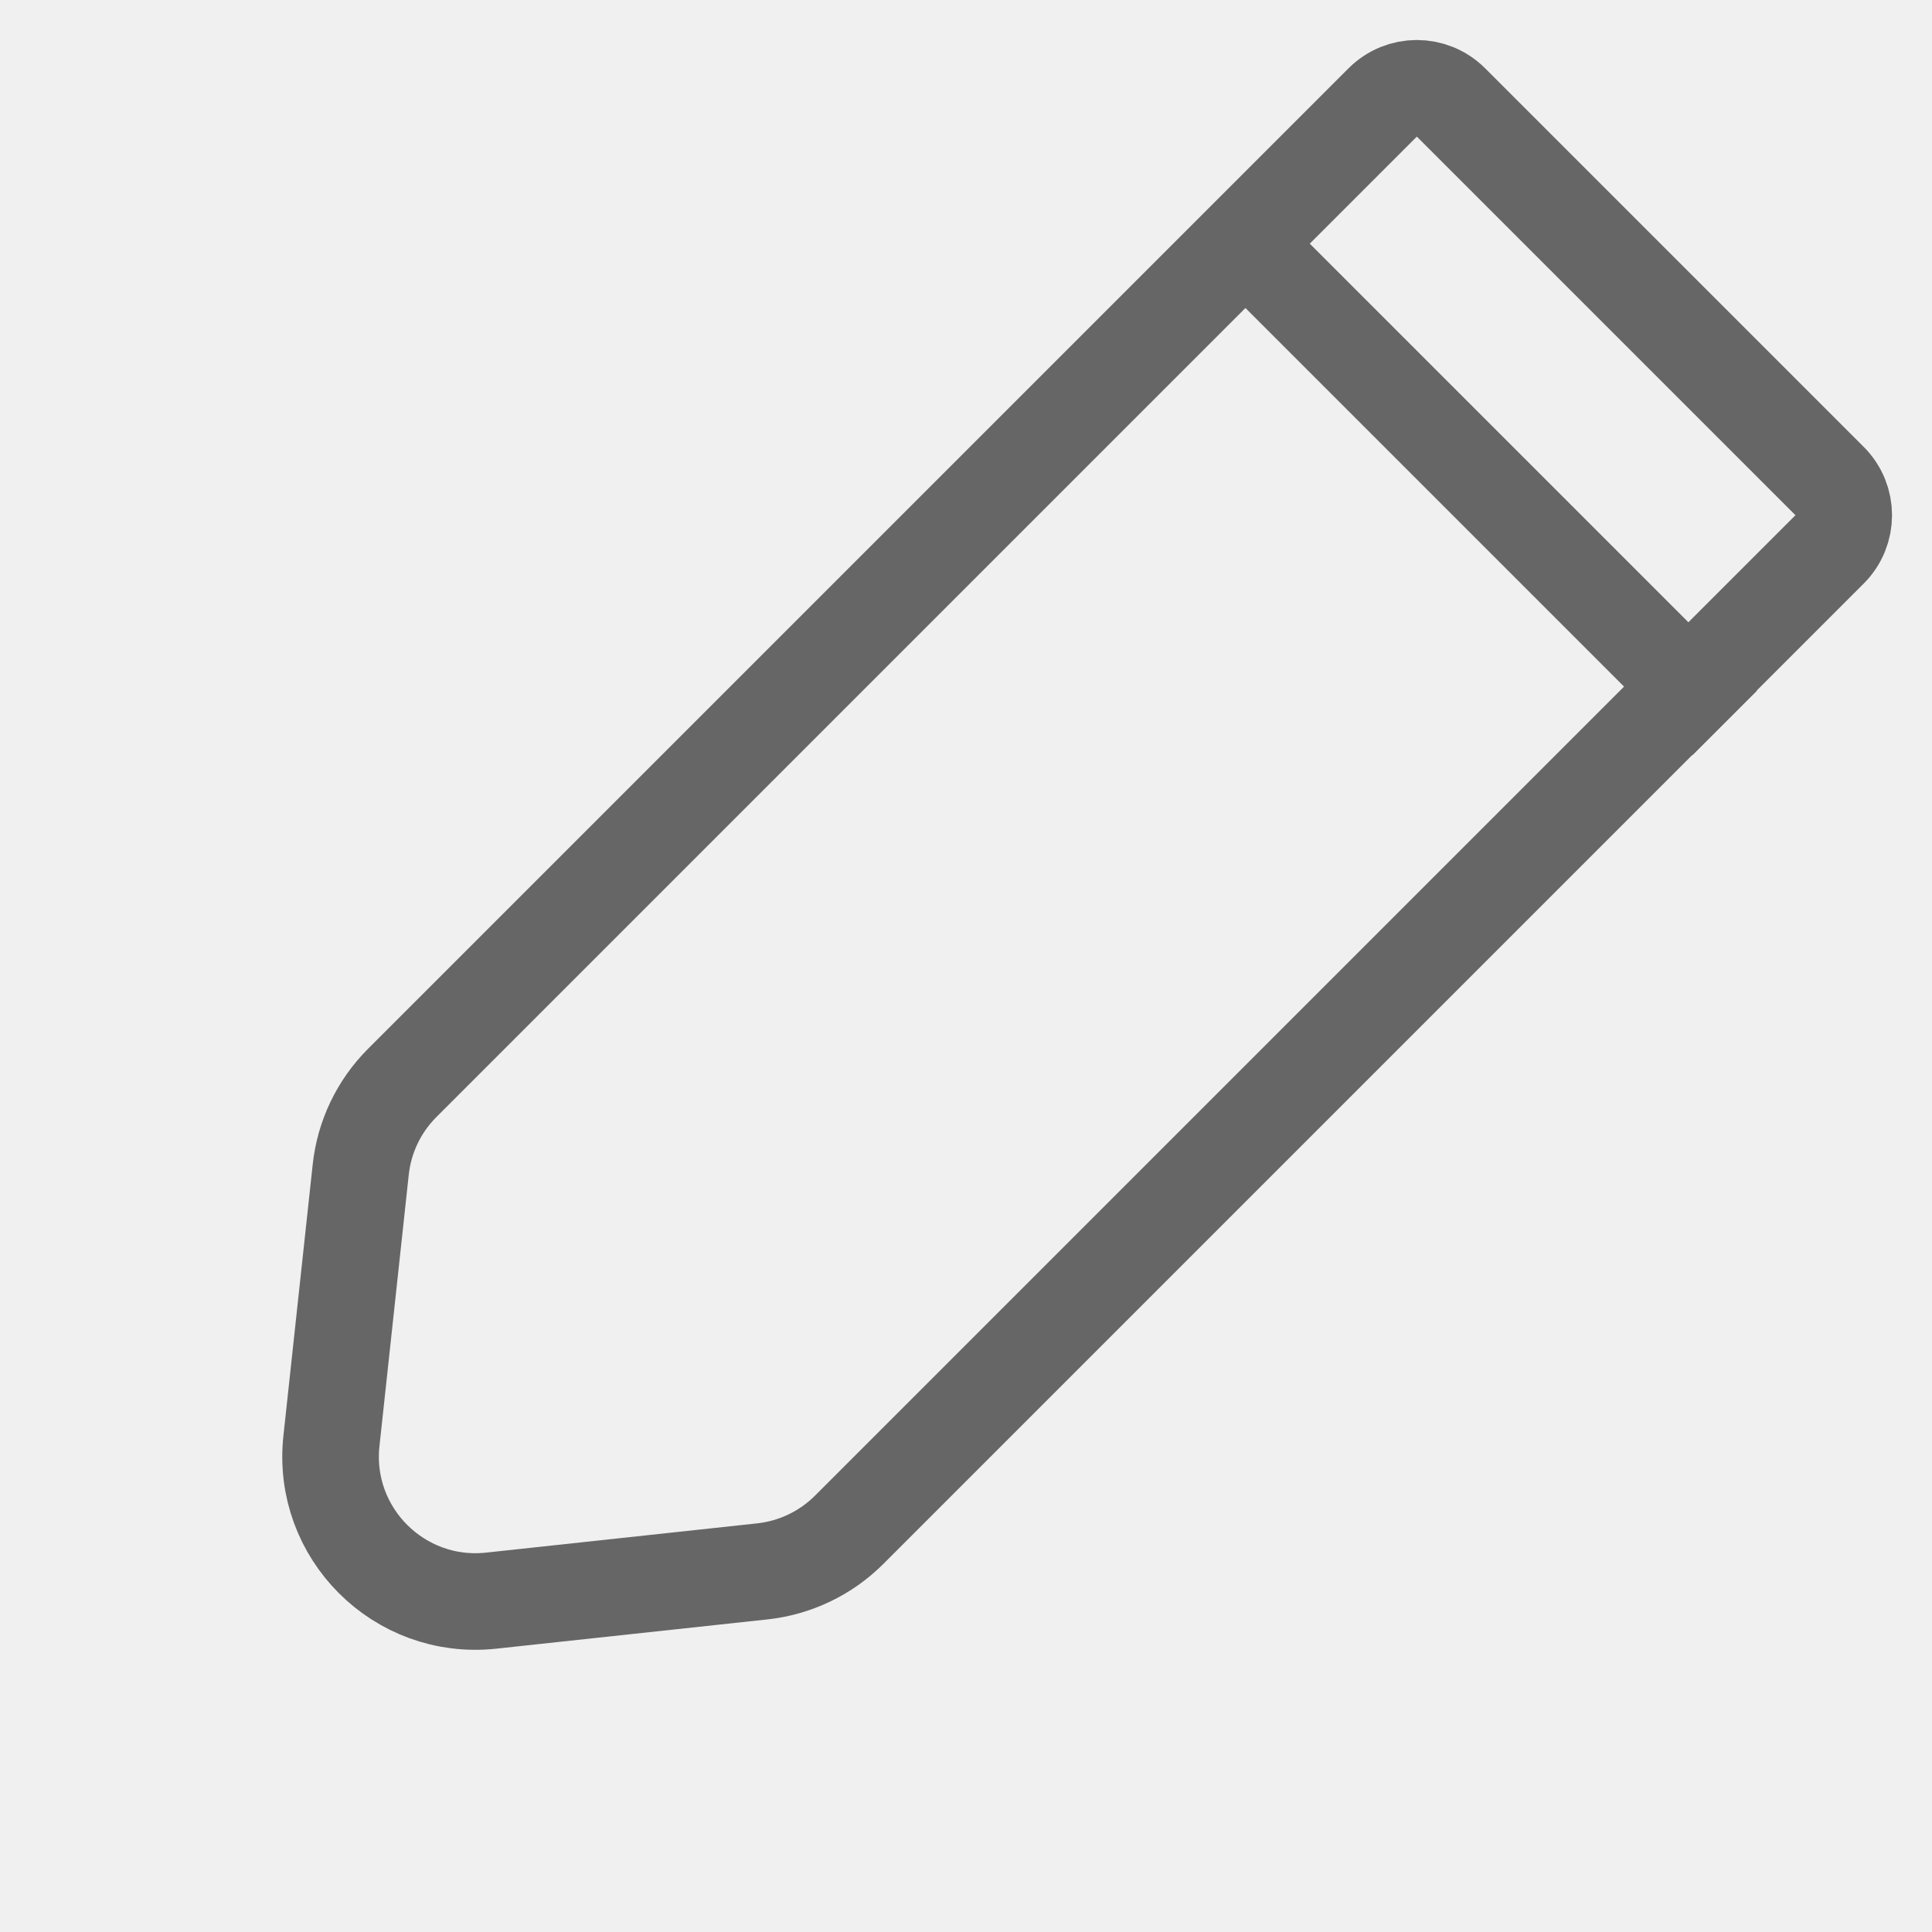
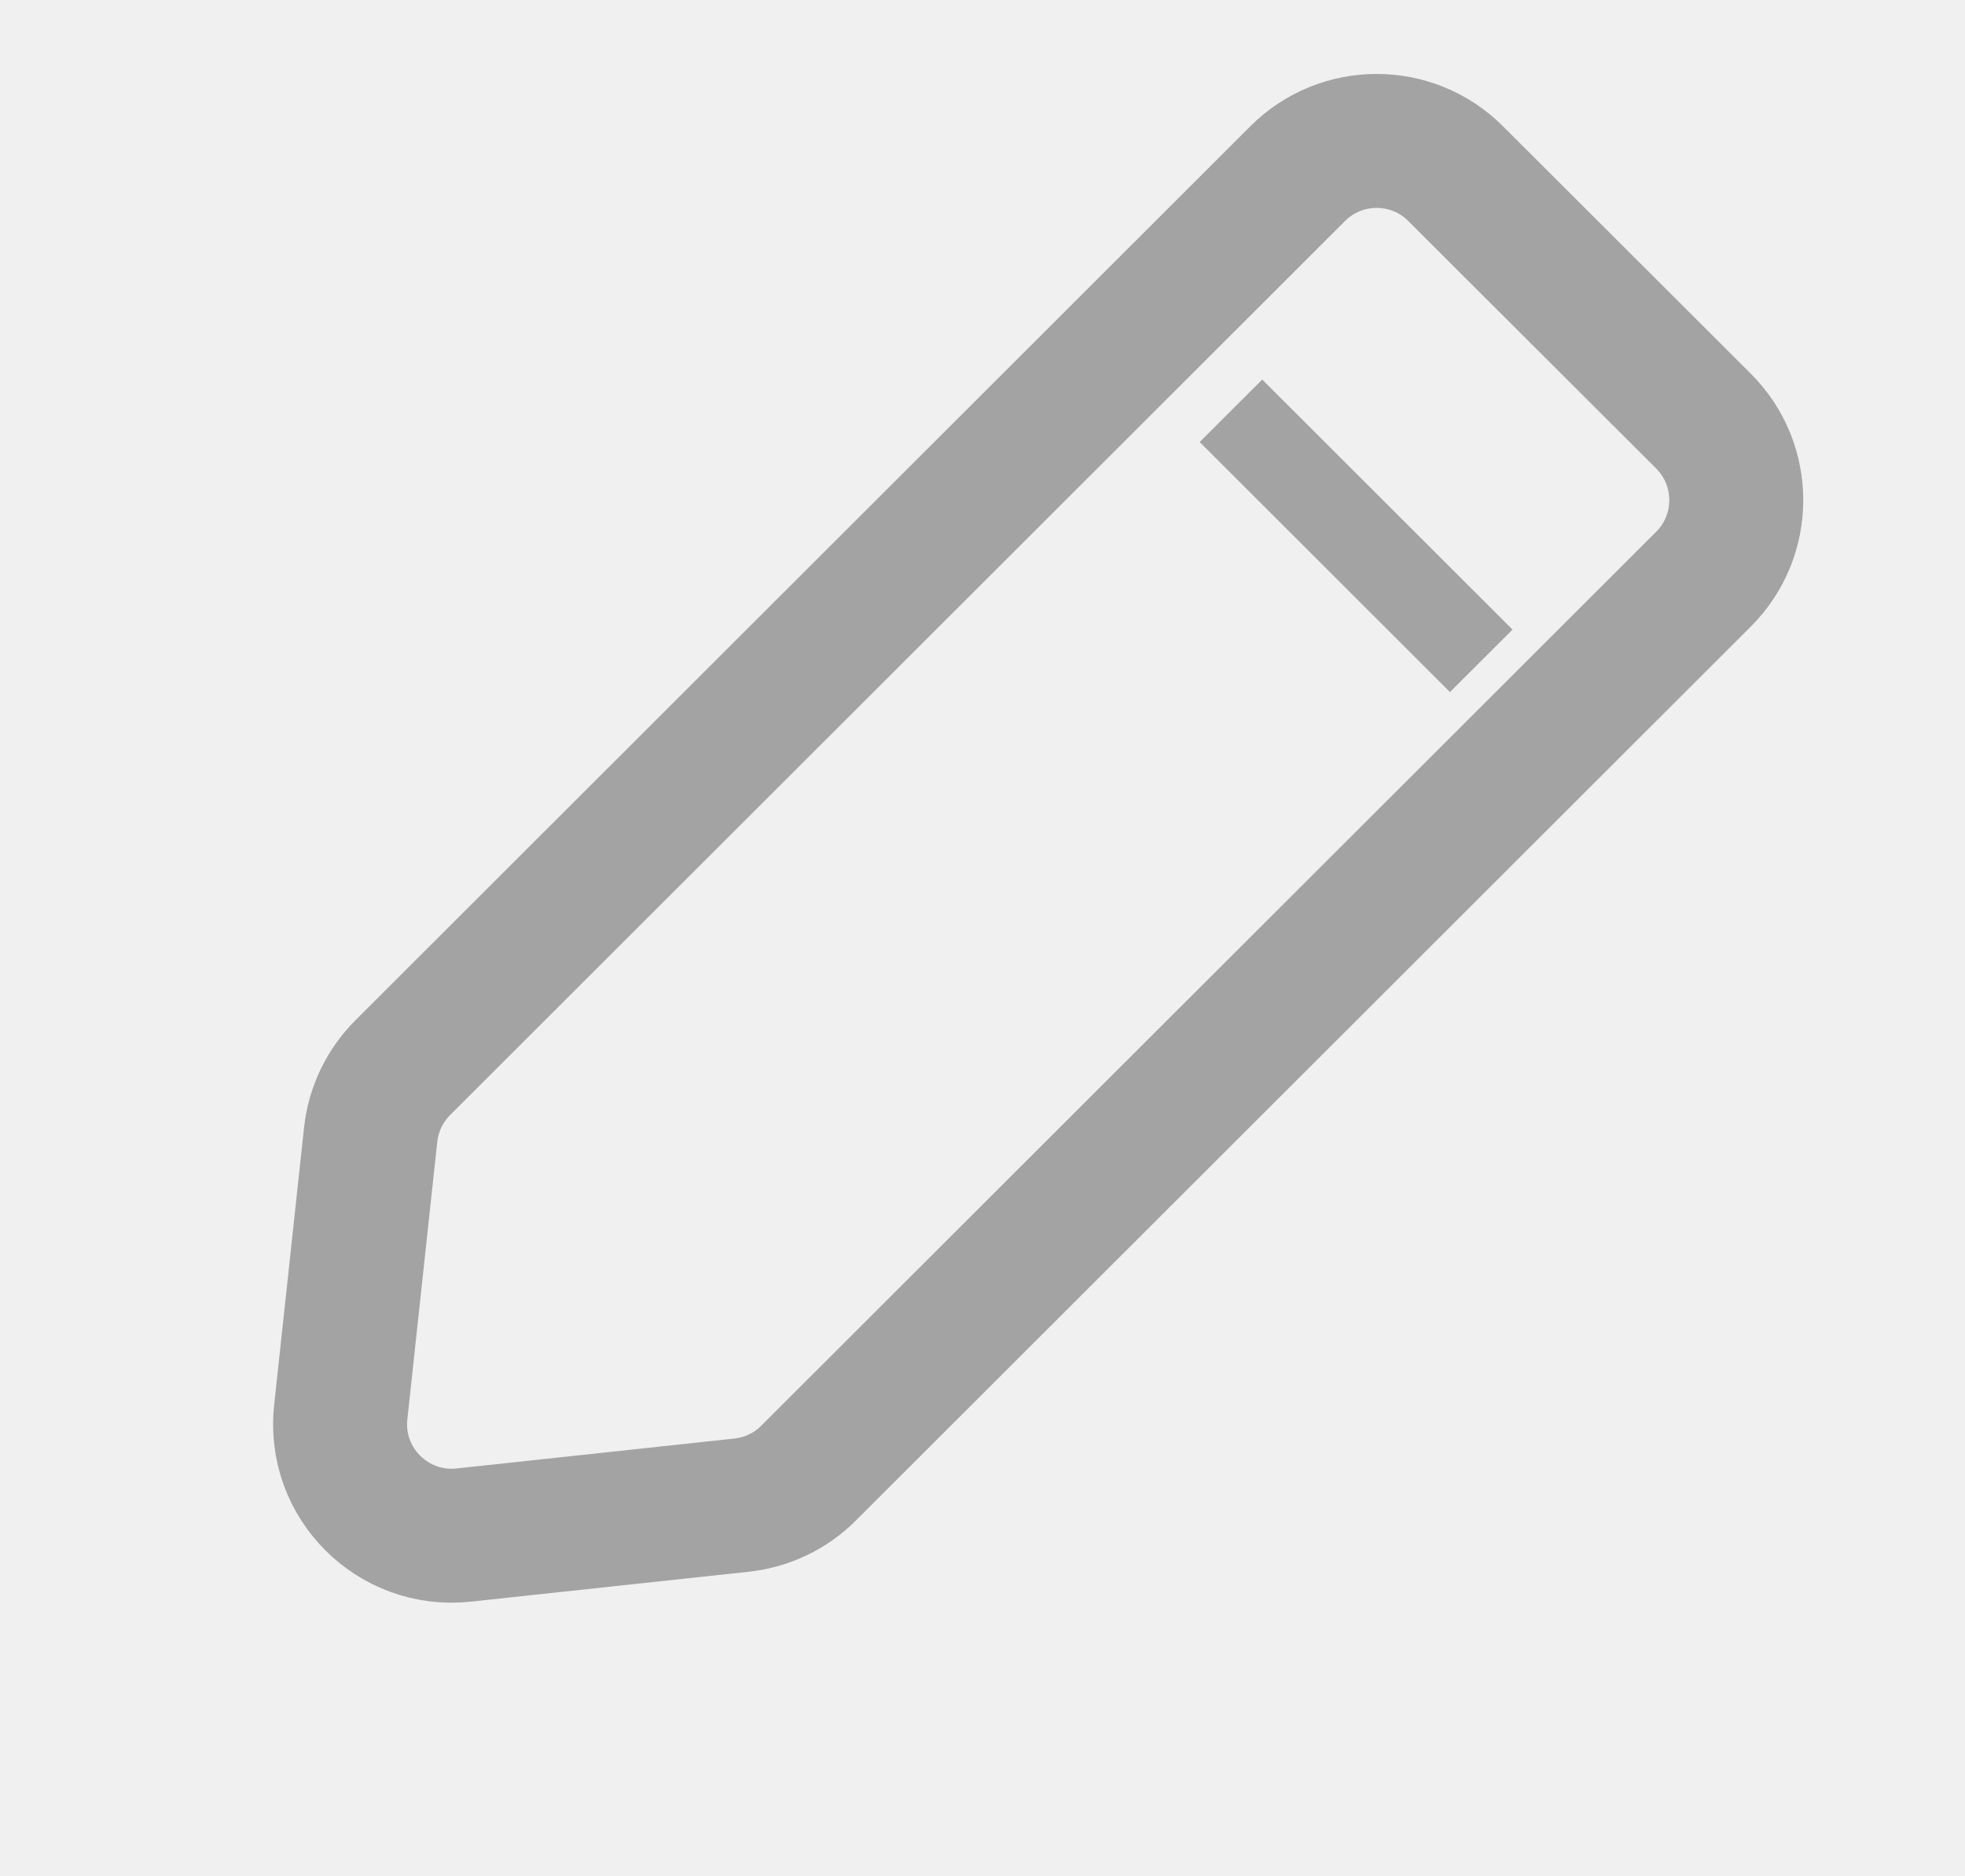
- <svg xmlns="http://www.w3.org/2000/svg" width="20" height="20" viewBox="0 0 20 20" fill="none">
-   <path d="M14.313 1.061C14.509 0.865 14.825 0.865 15.021 1.061L18.94 4.98C19.135 5.175 19.135 5.492 18.94 5.687L8.791 15.836C8.549 16.078 8.231 16.23 7.891 16.267L5.083 16.57C4.131 16.672 3.328 15.869 3.431 14.917L3.734 12.11C3.77 11.769 3.922 11.452 4.164 11.21L14.313 1.061Z" stroke="#666666" />
-   <rect x="0.333" width="7.029" height="0.471" transform="matrix(0.707107 0.707107 0.707107 -0.707107 12.3154 2.27797)" fill="white" stroke="#666666" stroke-width="0.471" />
+ <svg xmlns="http://www.w3.org/2000/svg" width="22" height="21" viewBox="0 0 22 21" fill="none">
+   <path d="M14.529 1.944C15.017 1.456 15.809 1.456 16.297 1.944L19.073 4.716C19.561 5.204 19.561 5.996 19.073 6.484L9.053 16.494C8.852 16.696 8.587 16.822 8.303 16.853L5.192 17.188C4.399 17.274 3.729 16.605 3.815 15.812L4.15 12.704C4.181 12.42 4.308 12.156 4.51 11.954L14.529 1.944Z" stroke="#A3A3A3" stroke-width="1.5" />
+   <rect x="0.35" width="3.466" height="0.495" transform="matrix(0.707413 0.7068 0.707413 -0.7068 13.5341 4.70214)" fill="white" stroke="#A3A3A3" stroke-width="0.495" />
</svg>
